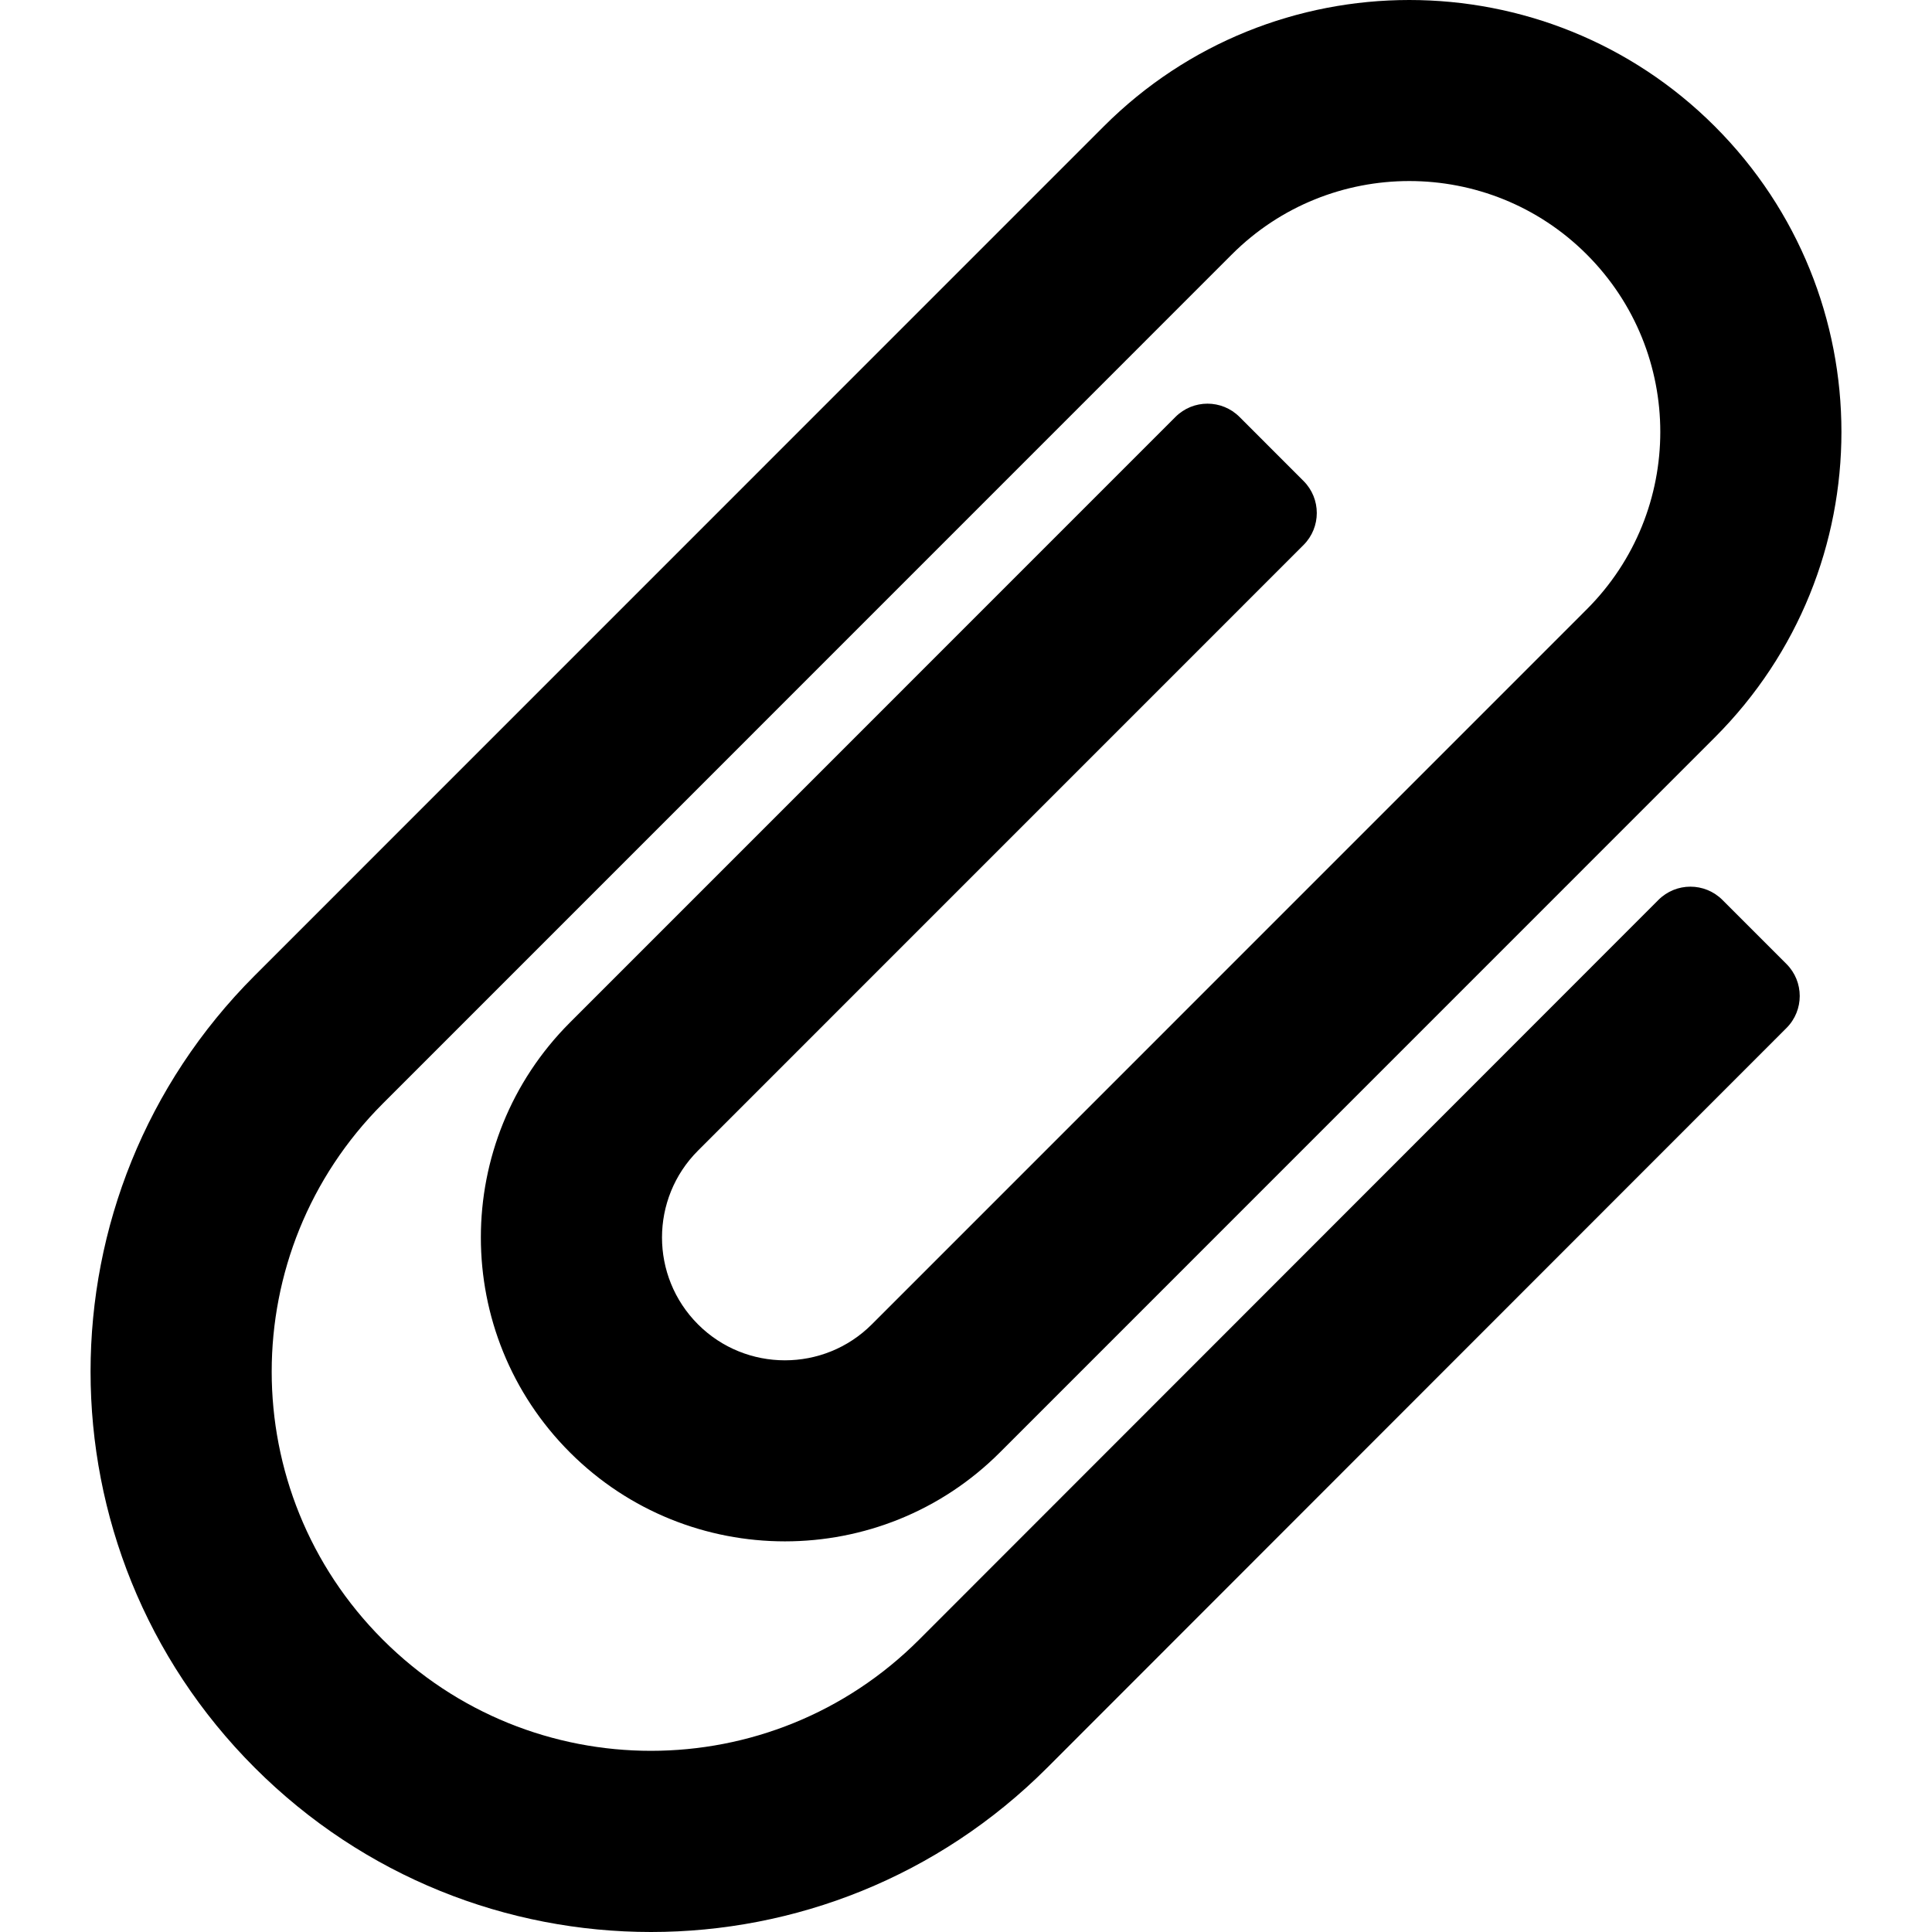
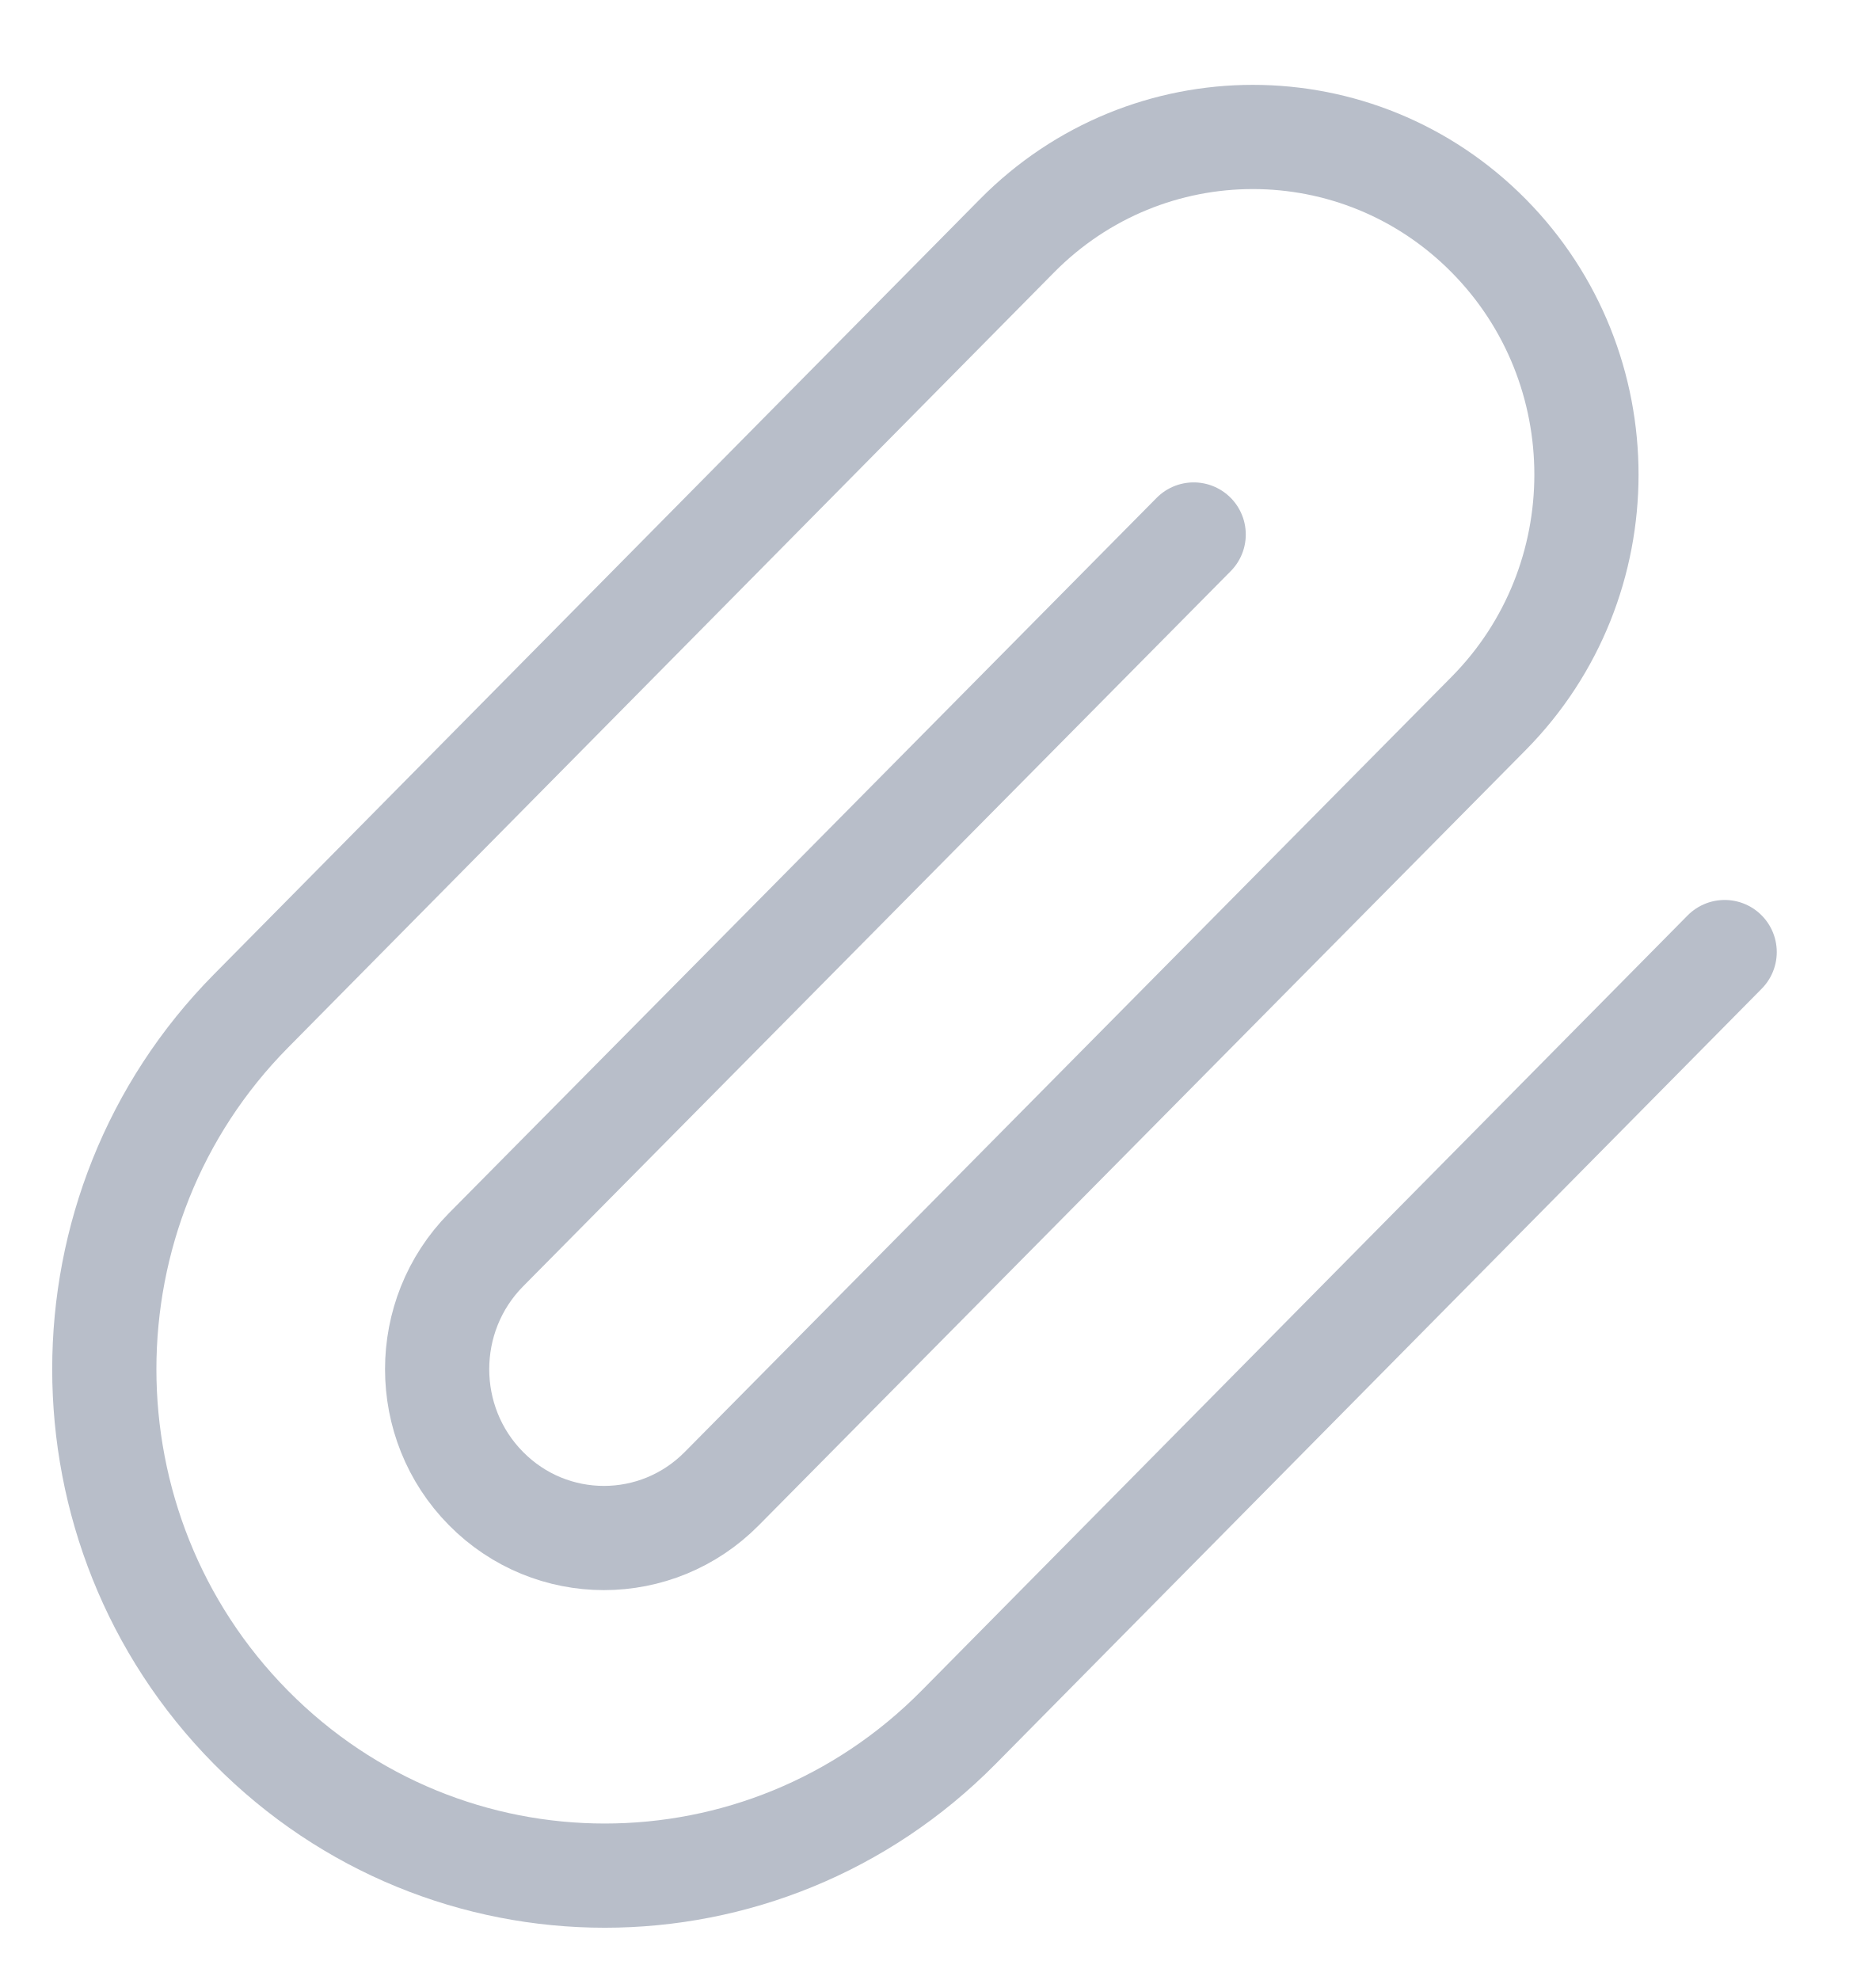
- <svg xmlns="http://www.w3.org/2000/svg" viewBox="0 0 512 512">
-   <path d="M67.508 468.467c-58.005-58.013-58.016-151.92 0-209.943l225.011-225.04c44.643-44.645 117.279-44.645 161.92 0 44.743 44.749 44.753 117.186 0 161.944l-189.465 189.49c-31.41 31.413-82.518 31.412-113.926.001-31.479-31.482-31.49-82.453 0-113.944L311.51 110.491c4.687-4.687 12.286-4.687 16.972 0l16.967 16.971c4.685 4.686 4.685 12.283 0 16.969L184.983 304.917c-12.724 12.724-12.73 33.328 0 46.058 12.696 12.697 33.356 12.699 46.054-.001l189.465-189.489c25.987-25.989 25.994-68.06.001-94.056-25.931-25.934-68.119-25.932-94.049 0l-225.01 225.039c-39.249 39.252-39.258 102.795-.001 142.057 39.285 39.29 102.885 39.287 142.162-.028A739446.174 739446.174 0 0 1 439.497 238.49c4.686-4.687 12.282-4.684 16.969.004l16.967 16.971c4.685 4.686 4.689 12.279.004 16.965a755654.128 755654.128 0 0 0-195.881 195.996c-58.034 58.092-152.004 58.093-210.048.041z" />
+ <svg xmlns="http://www.w3.org/2000/svg" width="18px" height="19px" viewBox="0 0 18 19" version="1.1">
+   <g id="Page-1" stroke="none" stroke-width="1" fill="none" fill-rule="evenodd" stroke-linecap="round" stroke-linejoin="round">
+     <g id="LifeBuoy" transform="translate(-1103, -871)" stroke="#B8BEC9" stroke-width="1">
+       <g id="paperclip-copy" transform="translate(1104, 872)">
+         <path d="M15.552,8.136 L8.2,15.575 C6.324,17.473 3.284,17.473 1.408,15.575 C-0.468,13.677 -0.468,10.6 1.408,8.702 L8.76,1.263 C10.01,-0.002 12.038,-0.002 13.288,1.263 C14.538,2.528 14.538,4.58 13.288,5.845 L5.928,13.284 C5.303,13.917 4.289,13.917 3.664,13.284 C3.039,12.652 3.039,11.626 3.664,10.993 L10.456,4.129" id="Path" />
+       </g>
+     </g>
+   </g>
</svg>
